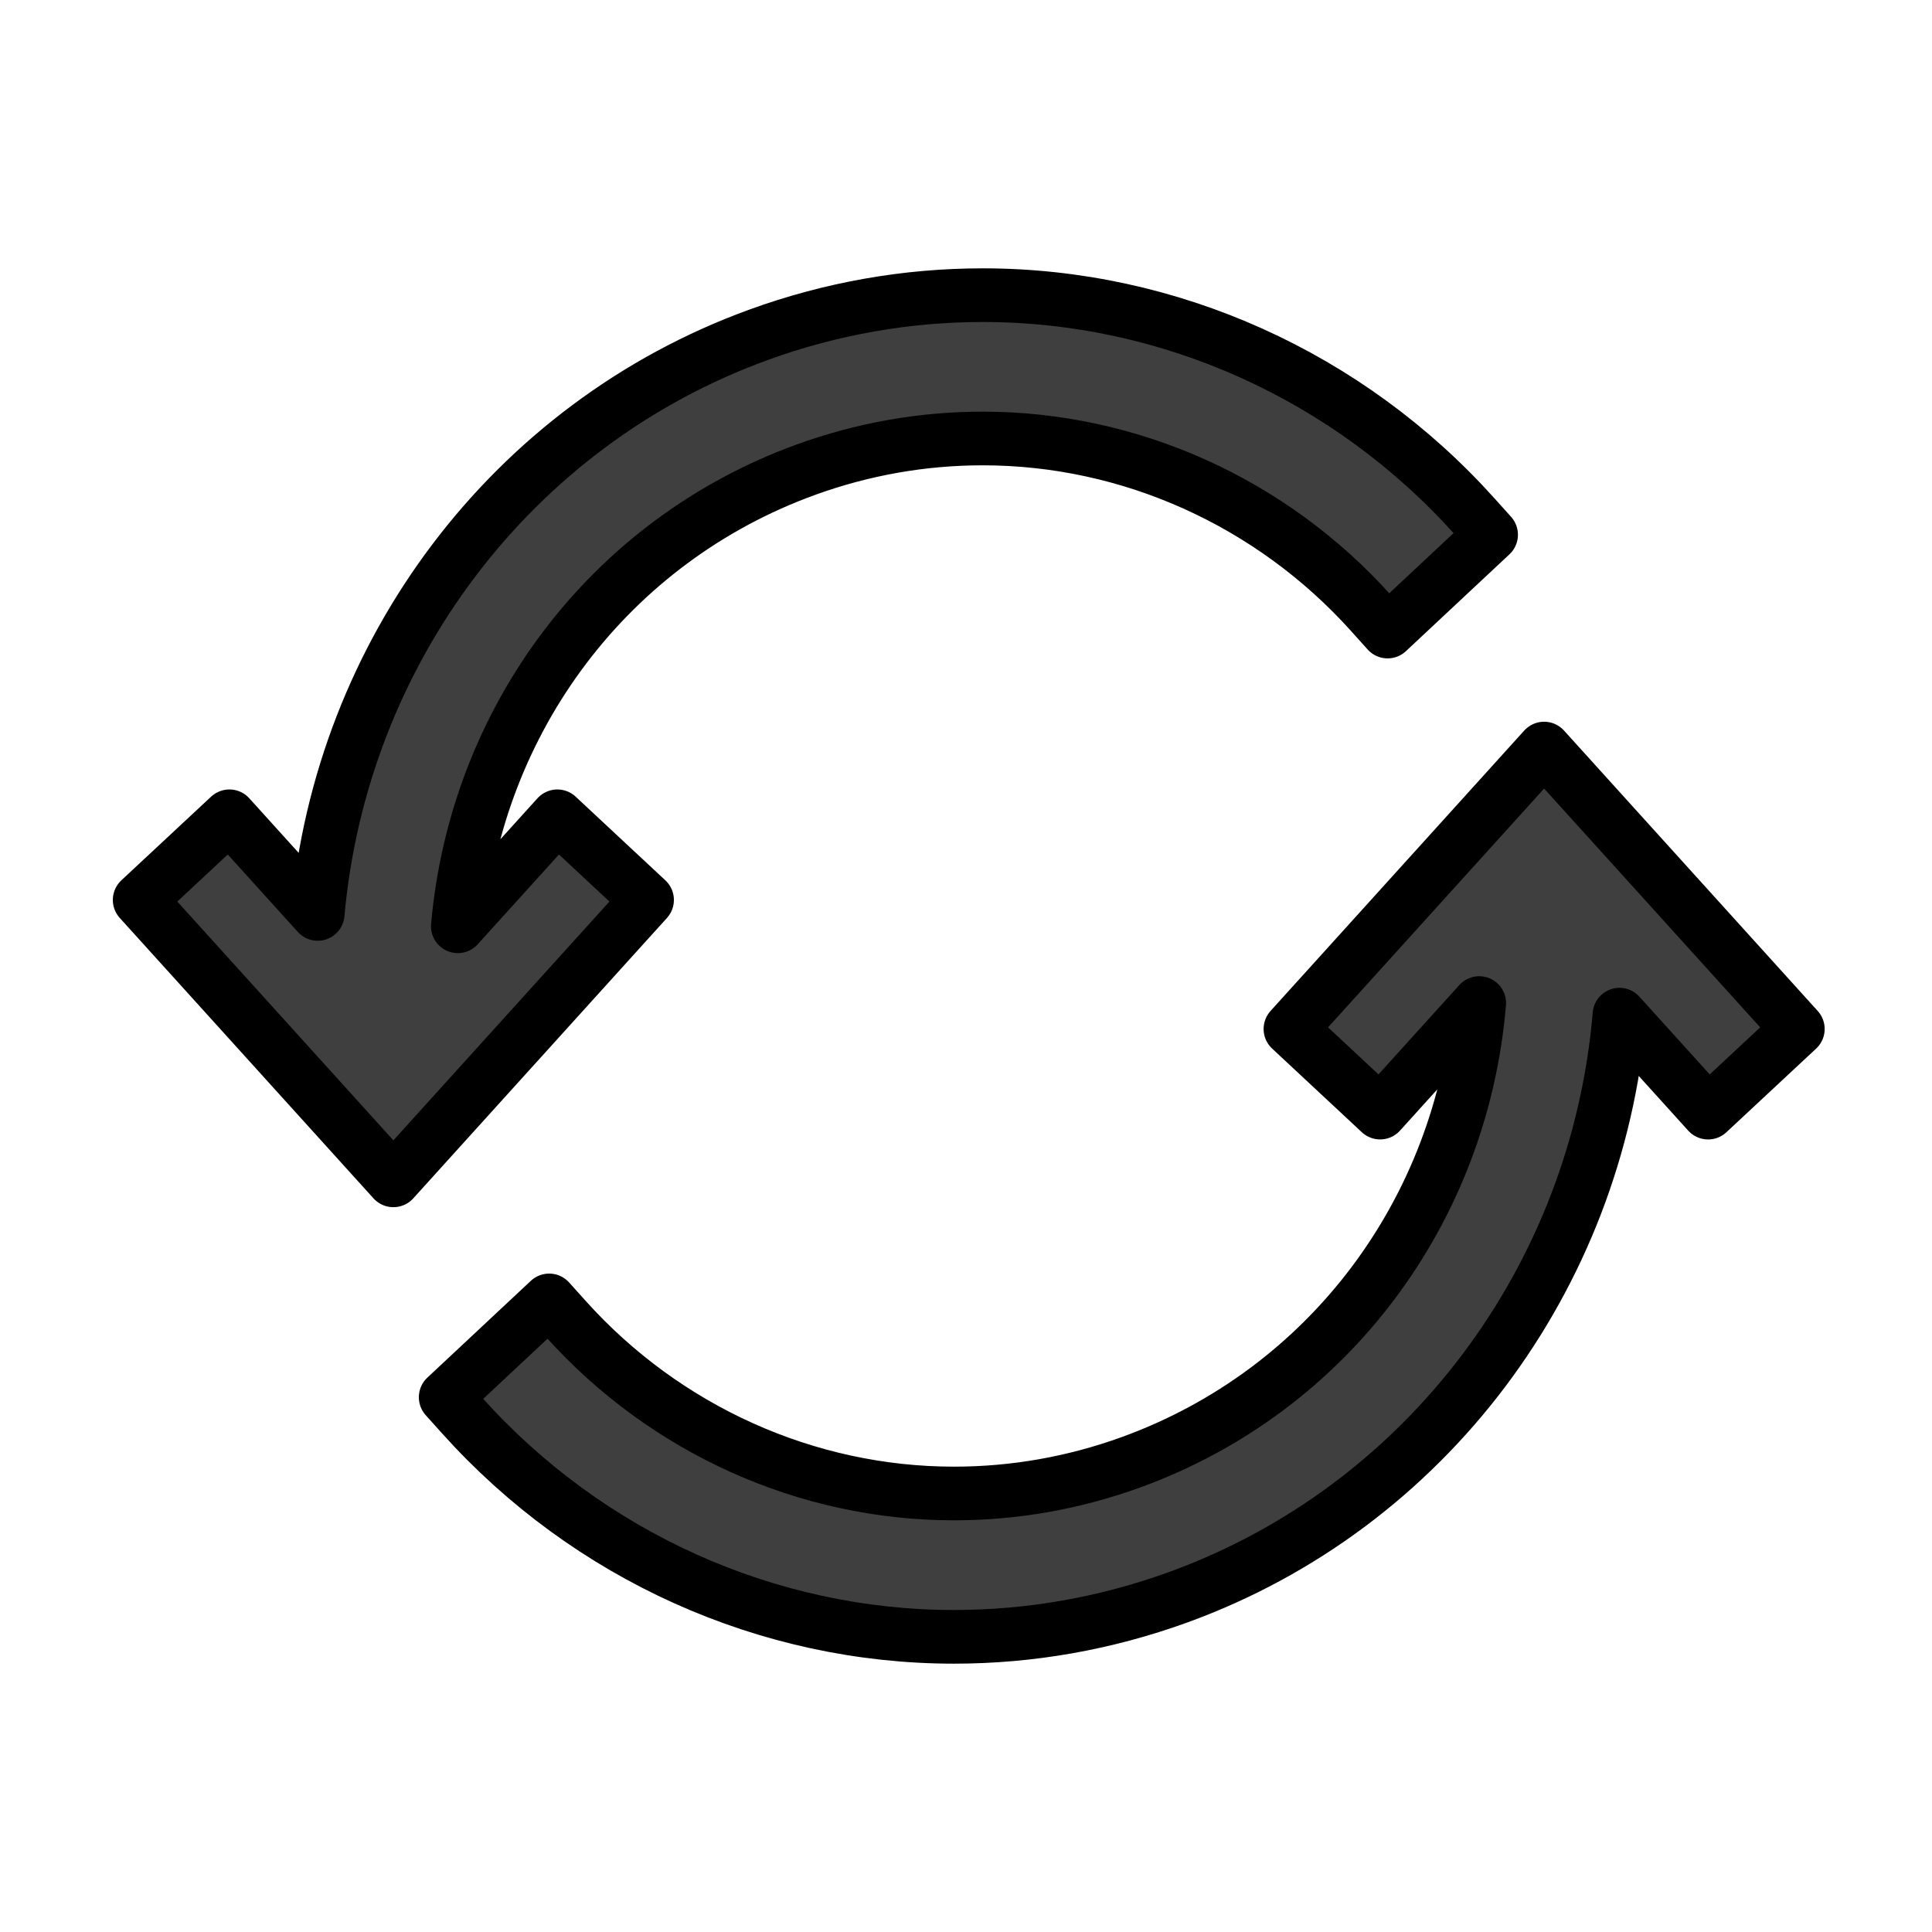
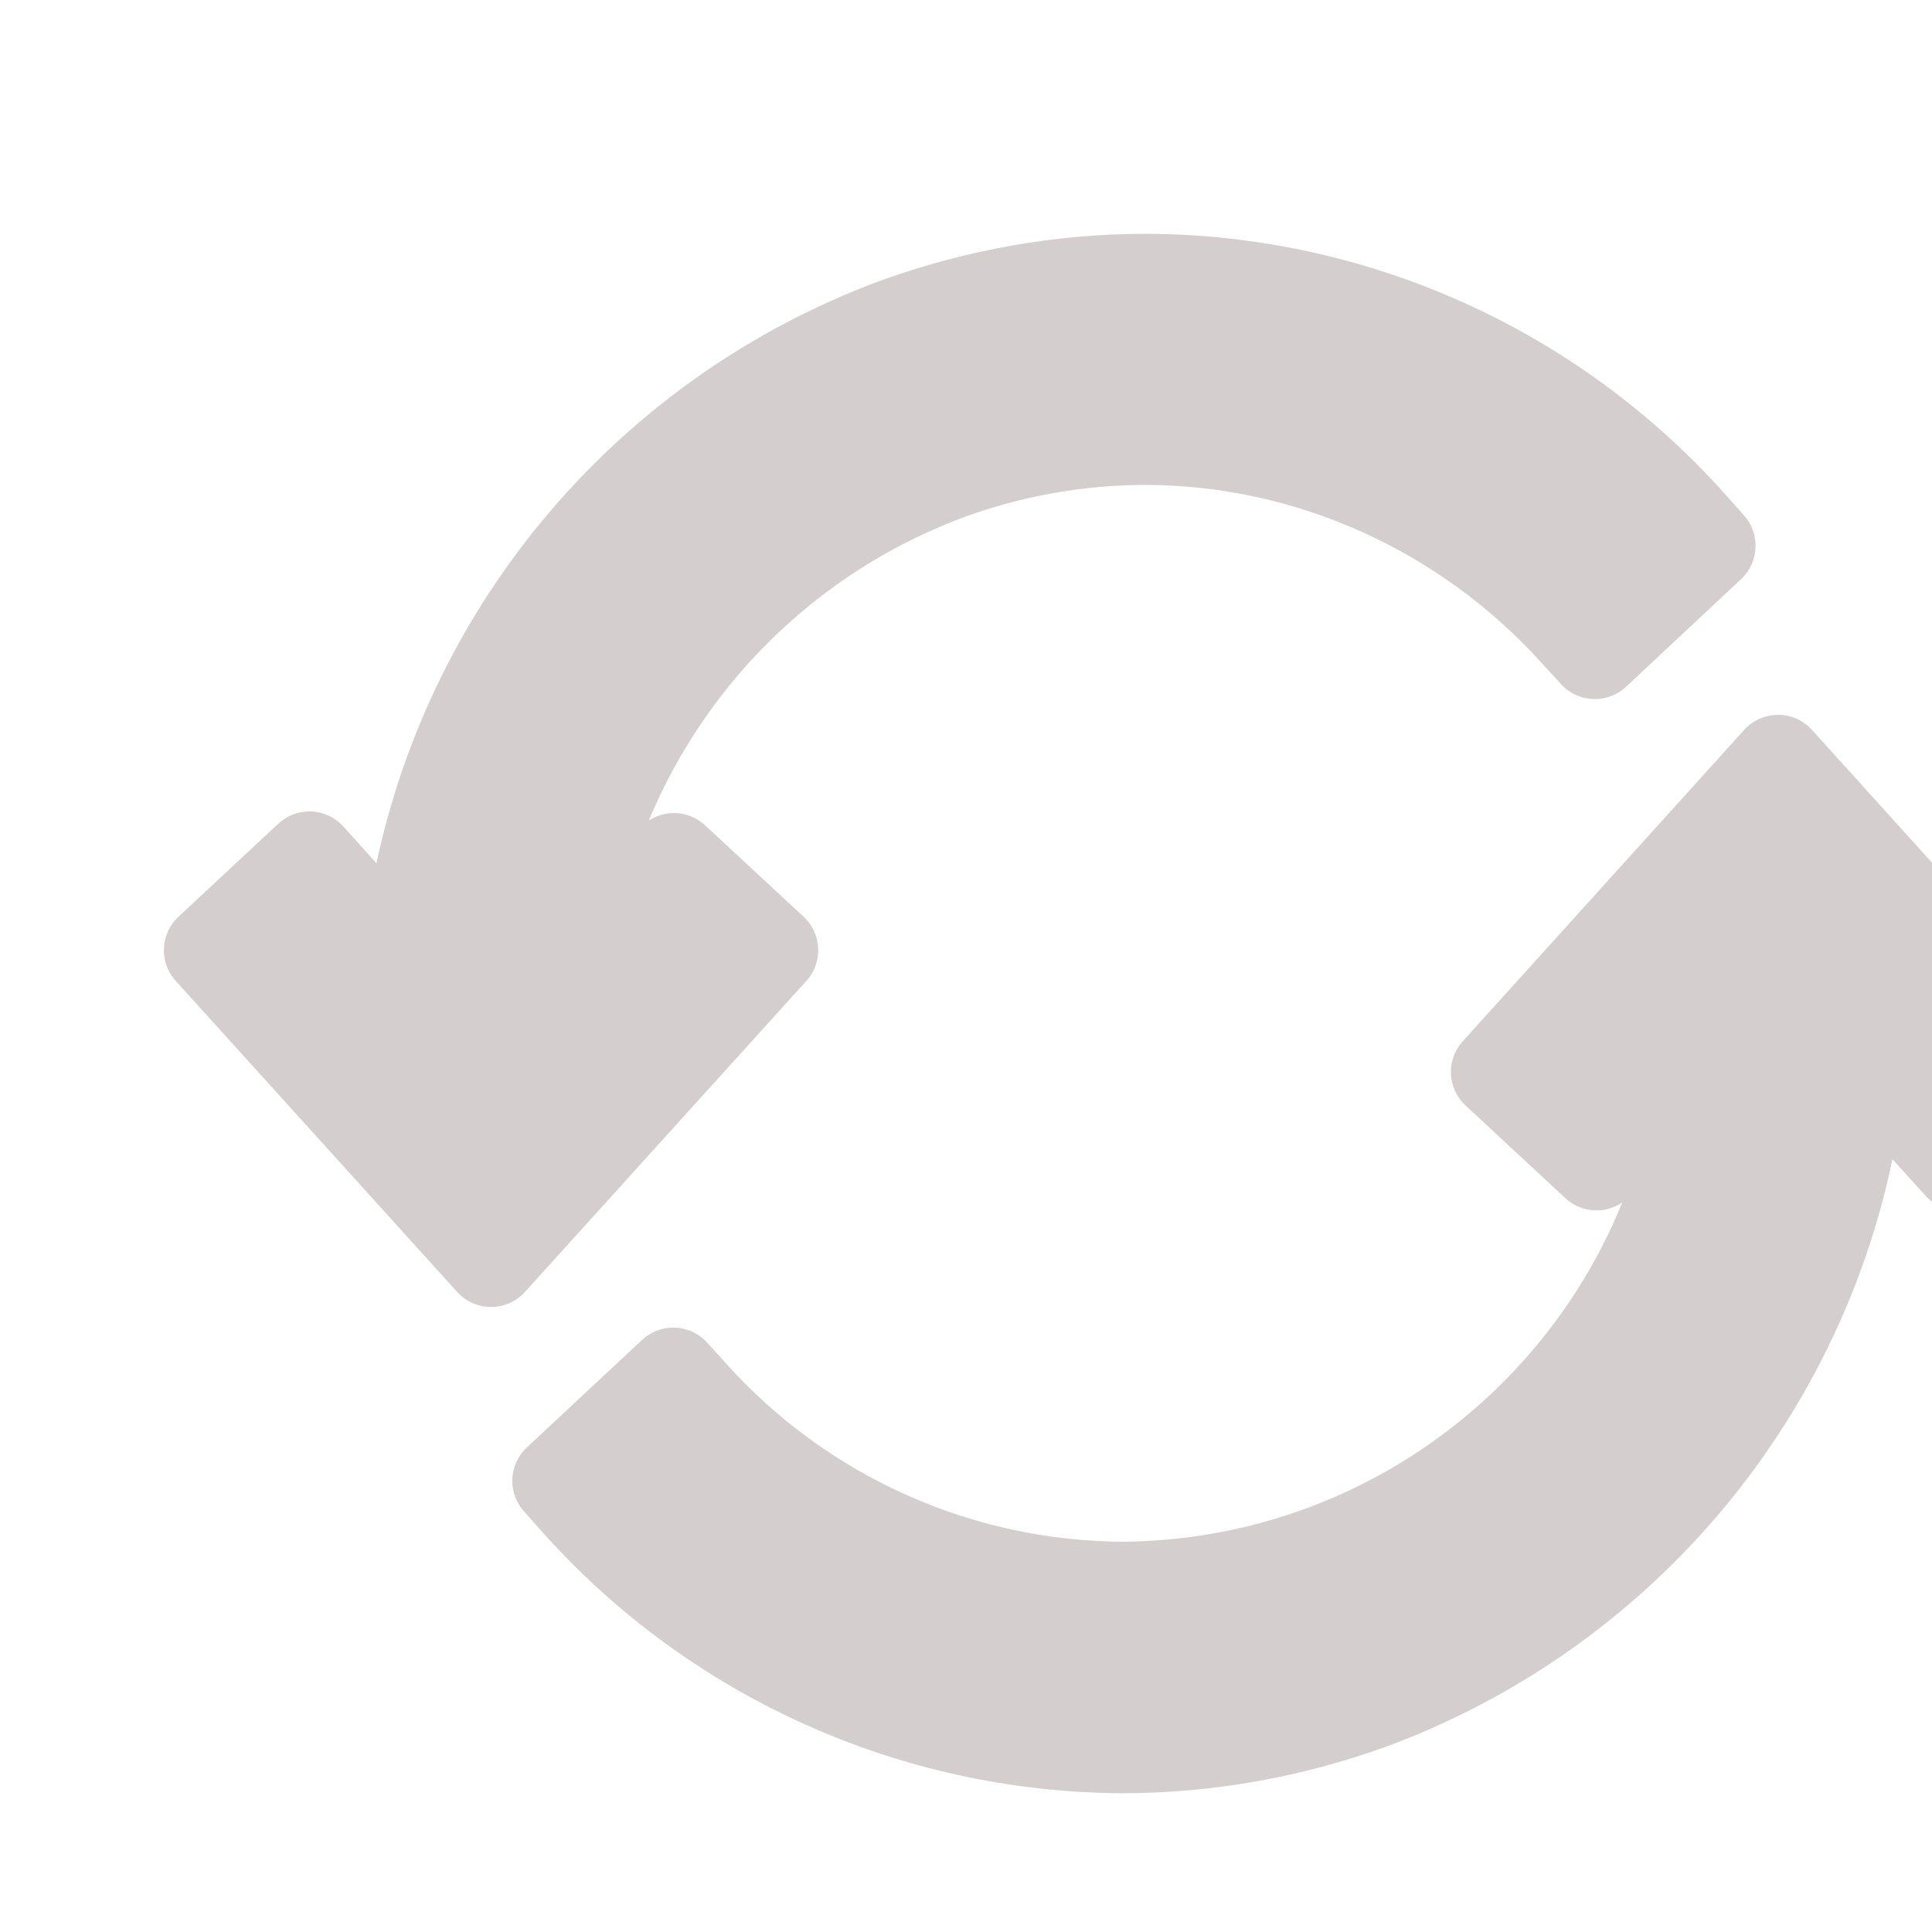
- <svg xmlns="http://www.w3.org/2000/svg" id="emoji" viewBox="0 0 72 72">
-   <g id="color">
-     <path fill="#3F3F3F" stroke="none" stroke-linecap="round" stroke-linejoin="round" stroke-miterlimit="10" stroke-width="2" d="M20.771,30.421l-3.709,4.099c0.683-7.707,5.642-14.355,12.963-17.013c2.131-0.774,4.352-1.166,6.6-1.166 c5.483,0,10.76,2.375,14.477,6.516l0.61,0.679l3.857-3.608l-0.61-0.679C50.253,14.006,43.572,11,36.628,11 c-2.847,0-5.659,0.496-8.356,1.476C19.065,15.819,12.712,24.304,11.84,34.059L8.549,30.421L5.205,33.538l9.455,10.45 l9.454-10.449L20.771,30.421z" />
-     <path fill="#3F3F3F" stroke="none" stroke-linecap="round" stroke-linejoin="round" stroke-miterlimit="10" stroke-width="2" d="M67,38.347l-9.455-10.45l-9.454,10.449l3.342,3.117l3.693-4.082c-0.649,7.749-5.621,14.442-12.973,17.112 c-2.131,0.773-4.35,1.165-6.6,1.165c-5.483,0-10.76-2.375-14.477-6.516l-0.61-0.679l-3.857,3.608l0.61,0.679 C21.925,57.993,28.607,61,35.551,61c2.848,0,5.659-0.497,8.356-1.475c9.248-3.357,15.619-11.902,16.446-21.712 l3.303,3.651L67,38.347z" />
-   </g>
-   <g id="hair" />
-   <g id="skin" />
-   <g id="skin-shadow" />
-   <g id="line">
-     <path fill="none" stroke="#000000" stroke-linecap="round" stroke-linejoin="round" stroke-miterlimit="10" stroke-width="2" d="M20.771,30.421l-3.709,4.099c0.683-7.707,5.642-14.355,12.963-17.013c2.131-0.774,4.352-1.166,6.6-1.166 c5.483,0,10.76,2.375,14.477,6.516l0.61,0.679l3.857-3.608l-0.61-0.679C50.253,14.006,43.572,11,36.628,11 c-2.847,0-5.659,0.496-8.356,1.476C19.065,15.819,12.712,24.304,11.84,34.059L8.549,30.421L5.205,33.538l9.455,10.45 l9.454-10.449L20.771,30.421z" />
-     <path fill="none" stroke="#000000" stroke-linecap="round" stroke-linejoin="round" stroke-miterlimit="10" stroke-width="2" d="M67,38.347l-9.455-10.45l-9.454,10.449l3.342,3.117l3.693-4.082c-0.649,7.749-5.621,14.442-12.973,17.112 c-2.131,0.773-4.35,1.165-6.6,1.165c-5.483,0-10.76-2.375-14.477-6.516l-0.61-0.679l-3.857,3.608l0.61,0.679 C21.925,57.993,28.607,61,35.551,61c2.848,0,5.659-0.497,8.356-1.475c9.248-3.357,15.619-11.902,16.446-21.712 l3.303,3.651L67,38.347z" />
+ <svg xmlns="http://www.w3.org/2000/svg" width="6mm" height="6mm" viewBox="0 0 6 6">
+   <g fill="#d5cece" stroke="#d5cece" stroke-linecap="round" stroke-linejoin="round" stroke-miterlimit="10" stroke-width=".859">
+     <path d="M2.093 2.667l-.344.38a1.845 1.845 0 011.198-1.575 1.79 1.79 0 01.609-.108c.506 0 .996.22 1.34.603l.057.062.357-.334-.056-.063A2.282 2.282 0 003.56.868c-.263 0-.523.046-.774.136A2.34 2.34 0 001.265 3l-.304-.338-.31.289.874.966.874-.966zM6.396 3.329l-.874-.967-.874.967.31.288.34-.377a1.83 1.83 0 01-1.81 1.69 1.81 1.81 0 01-1.34-.602l-.057-.063-.358.334.056.063a2.288 2.288 0 001.695.765c.264 0 .523-.046.775-.137A2.345 2.345 0 005.78 3.281l.306.338z" stroke-width=".284" />
  </g>
</svg>
